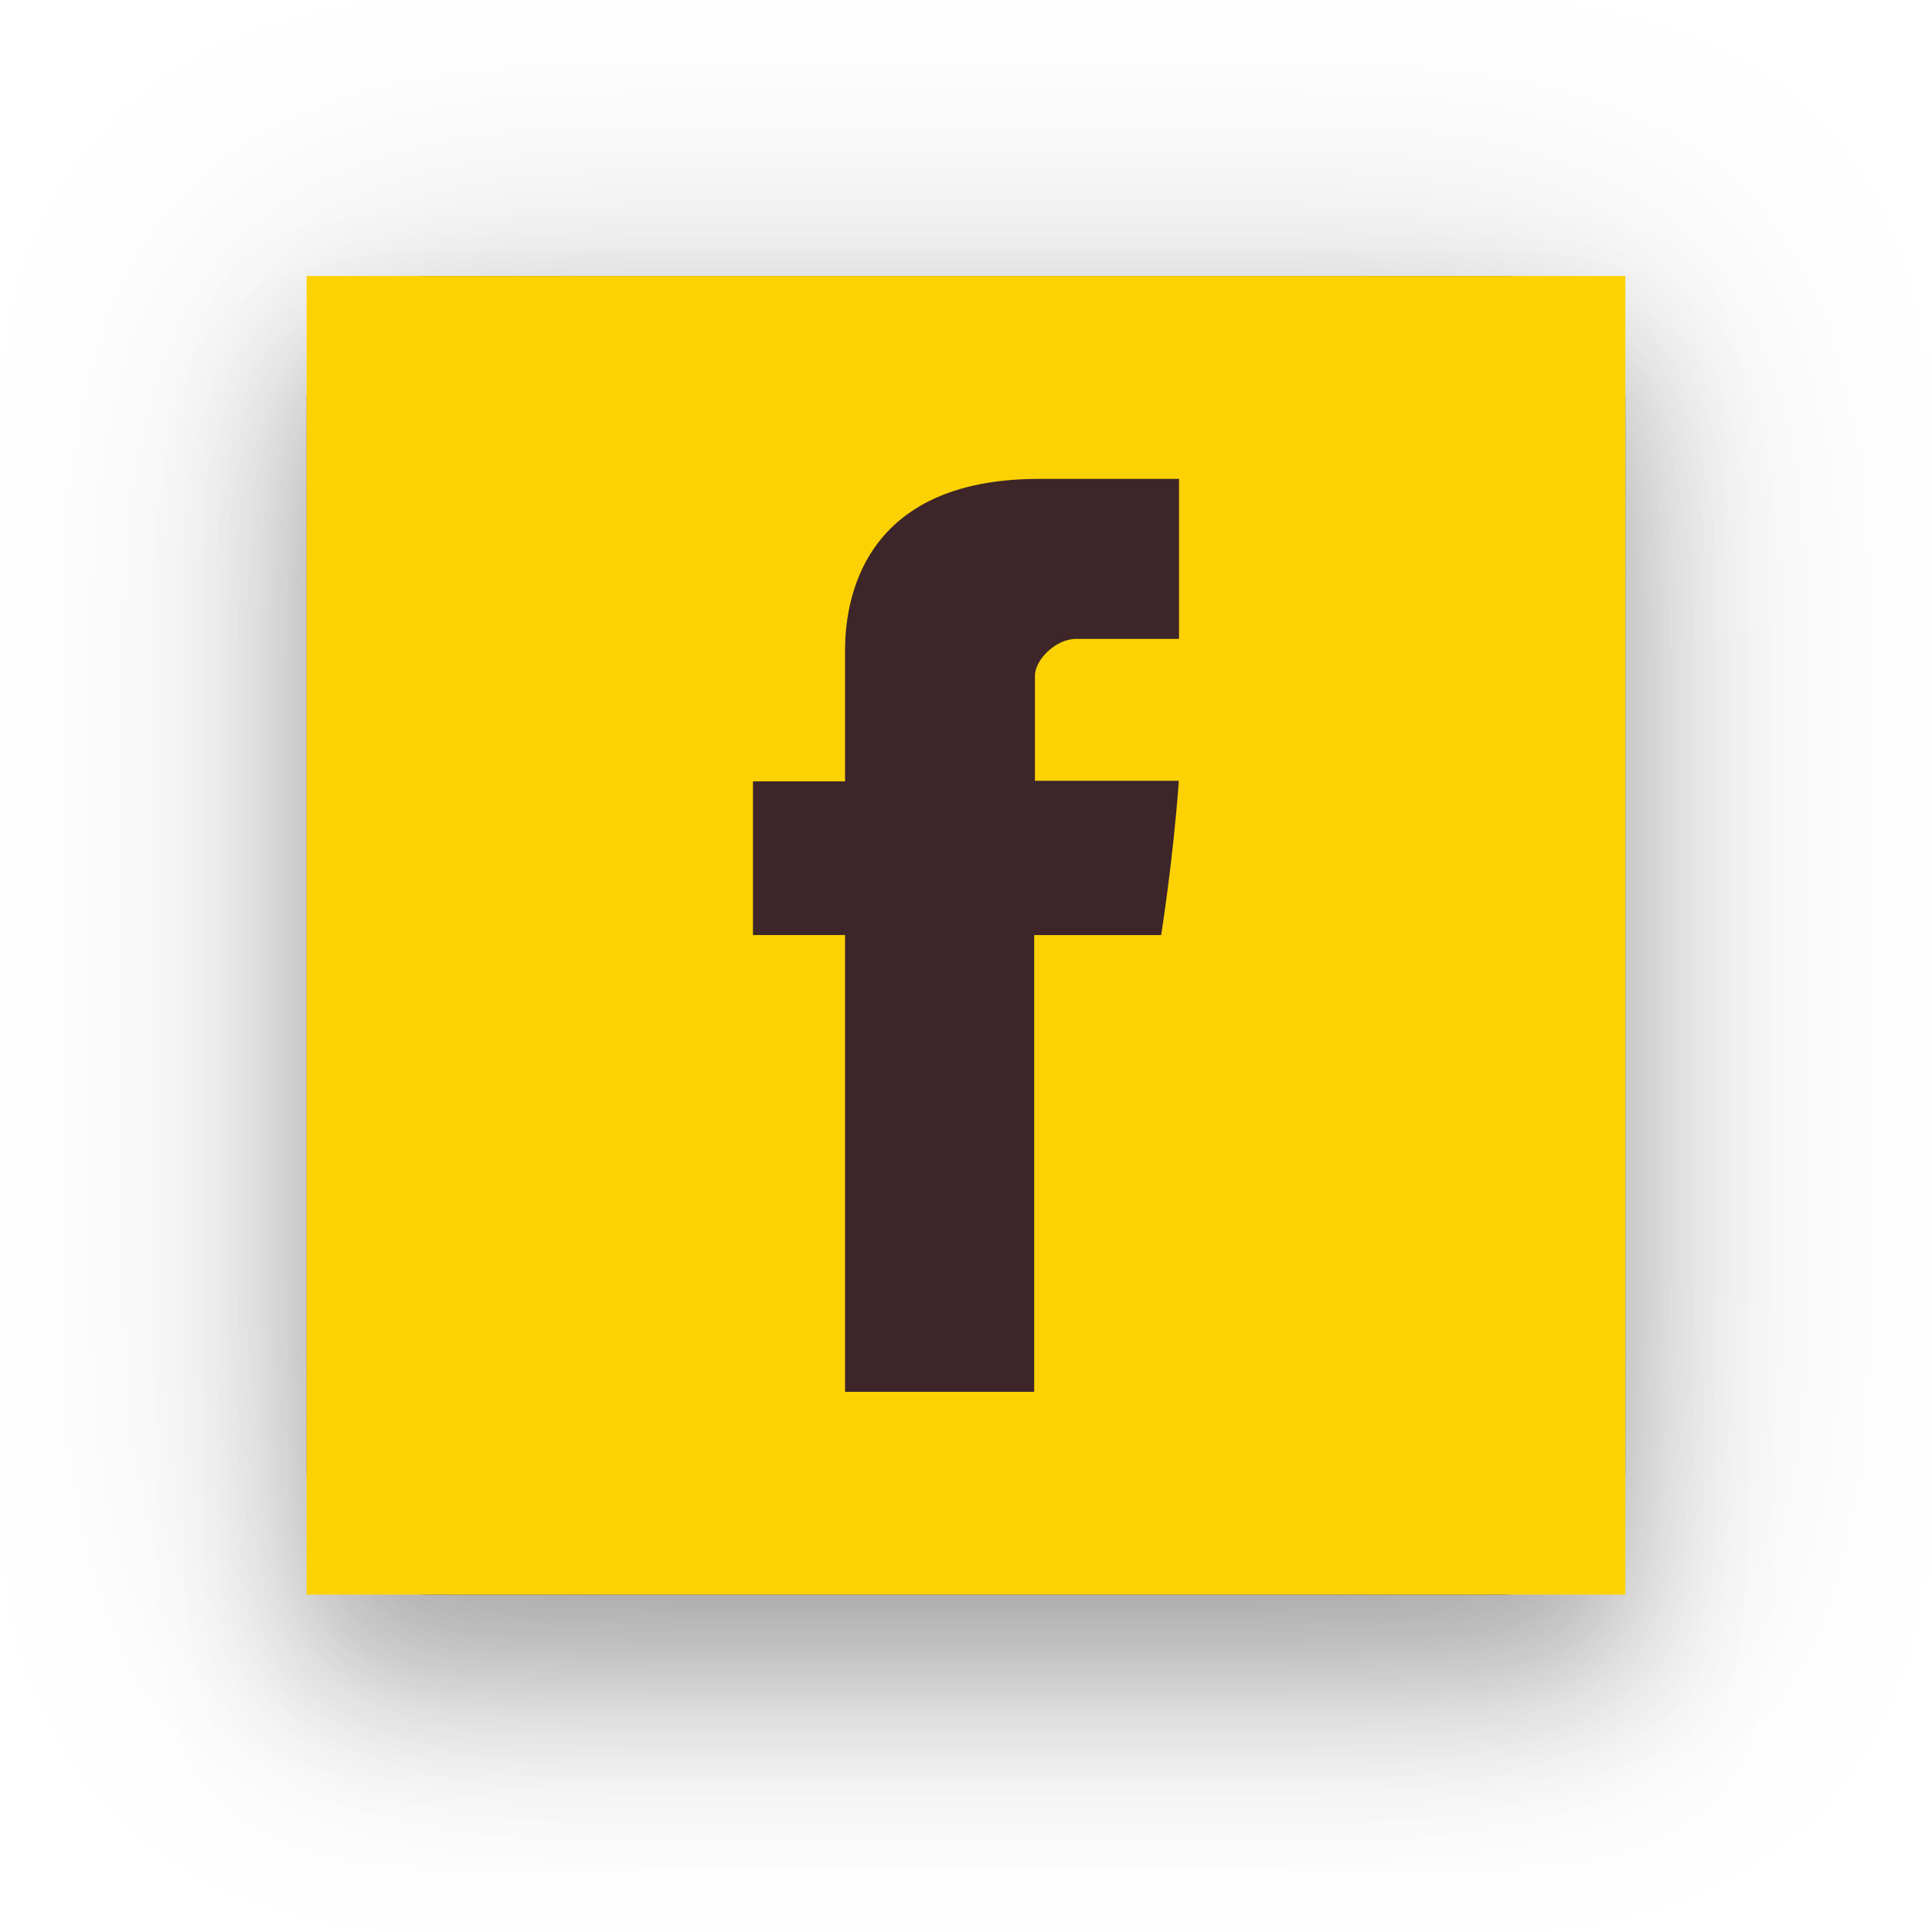
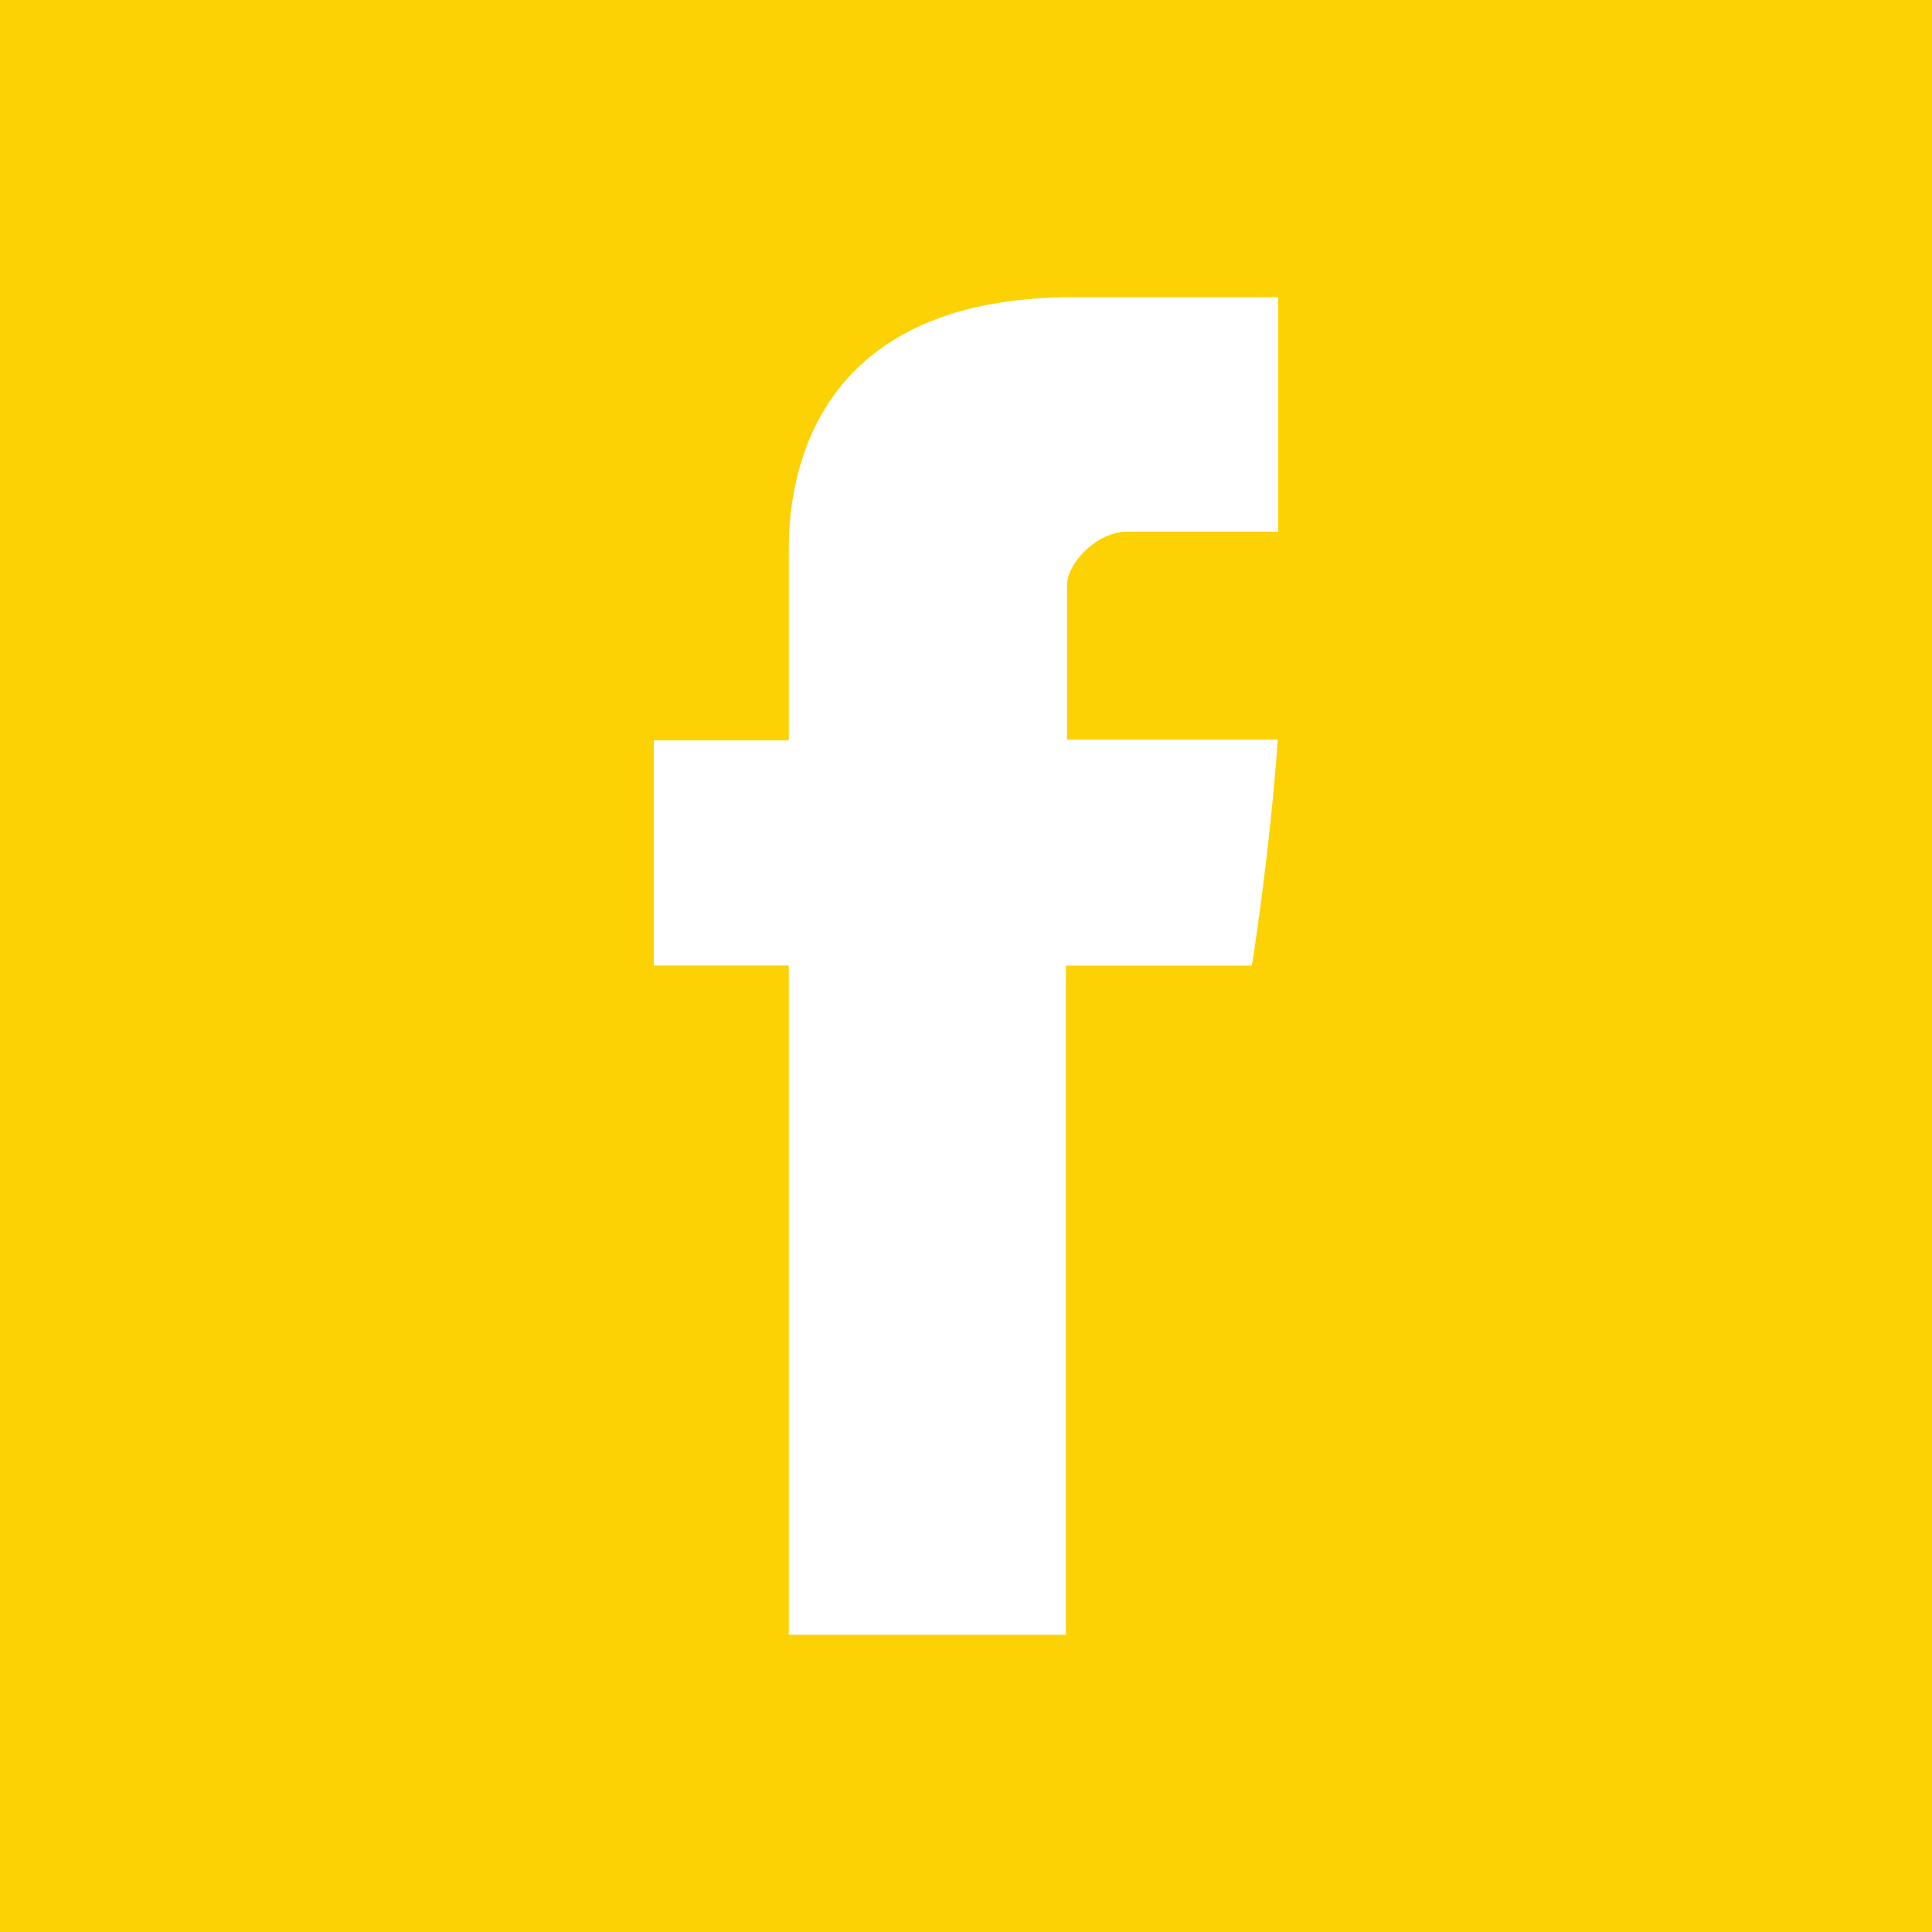
- <svg xmlns="http://www.w3.org/2000/svg" width="63" height="63" viewBox="0 0 63 63" fill="none">
-   <g filter="url(#filter0_ddd)">
-     <rect x="10" y="9" width="43" height="43" rx="4" fill="#3D2529" />
-     <path fill-rule="evenodd" clip-rule="evenodd" d="M10 9V52H53V9H10ZM38.447 20.834H35.086C34.42 20.834 33.748 21.522 33.748 22.034V25.461H38.44C38.251 28.089 37.863 30.492 37.863 30.492H33.724V45.385H27.556V30.49H24.553V25.479H27.556V21.381C27.556 20.632 27.404 15.616 33.876 15.616H38.447V20.834H38.447Z" fill="#FDD204" />
-   </g>
-   <defs>
-     <filter id="filter0_ddd" x="0" y="0" width="63" height="63" filterUnits="userSpaceOnUse" color-interpolation-filters="sRGB">
-       <feFlood flood-opacity="0" result="BackgroundImageFix" />
-       <feColorMatrix in="SourceAlpha" type="matrix" values="0 0 0 0 0 0 0 0 0 0 0 0 0 0 0 0 0 0 127 0" />
-       <feOffset dy="1" />
-       <feGaussianBlur stdDeviation="5" />
-       <feColorMatrix type="matrix" values="0 0 0 0 0 0 0 0 0 0 0 0 0 0 0 0 0 0 0.2 0" />
-       <feBlend mode="normal" in2="BackgroundImageFix" result="effect1_dropShadow" />
-       <feColorMatrix in="SourceAlpha" type="matrix" values="0 0 0 0 0 0 0 0 0 0 0 0 0 0 0 0 0 0 127 0" />
-       <feOffset dy="4" />
-       <feGaussianBlur stdDeviation="2.5" />
-       <feColorMatrix type="matrix" values="0 0 0 0 0 0 0 0 0 0 0 0 0 0 0 0 0 0 0.12 0" />
-       <feBlend mode="normal" in2="effect1_dropShadow" result="effect2_dropShadow" />
-       <feColorMatrix in="SourceAlpha" type="matrix" values="0 0 0 0 0 0 0 0 0 0 0 0 0 0 0 0 0 0 127 0" />
-       <feOffset dy="2" />
-       <feGaussianBlur stdDeviation="2" />
-       <feColorMatrix type="matrix" values="0 0 0 0 0 0 0 0 0 0 0 0 0 0 0 0 0 0 0.14 0" />
-       <feBlend mode="normal" in2="effect2_dropShadow" result="effect3_dropShadow" />
-       <feBlend mode="normal" in="SourceGraphic" in2="effect3_dropShadow" result="shape" />
-     </filter>
-   </defs>
+ <svg xmlns="http://www.w3.org/2000/svg" width="43" height="43" viewBox="0 0 43 43" fill="none">
+   <path fill-rule="evenodd" clip-rule="evenodd" d="M0 0V43H43V0H0ZM28.447 11.834H25.085C24.42 11.834 23.748 12.522 23.748 13.034V16.461H28.44C28.251 19.089 27.863 21.492 27.863 21.492H23.724V36.385H17.556V21.49H14.553V16.479H17.556V12.381C17.556 11.632 17.404 6.615 23.876 6.615H28.447V11.834H28.447Z" fill="#FDD204" />
</svg>
